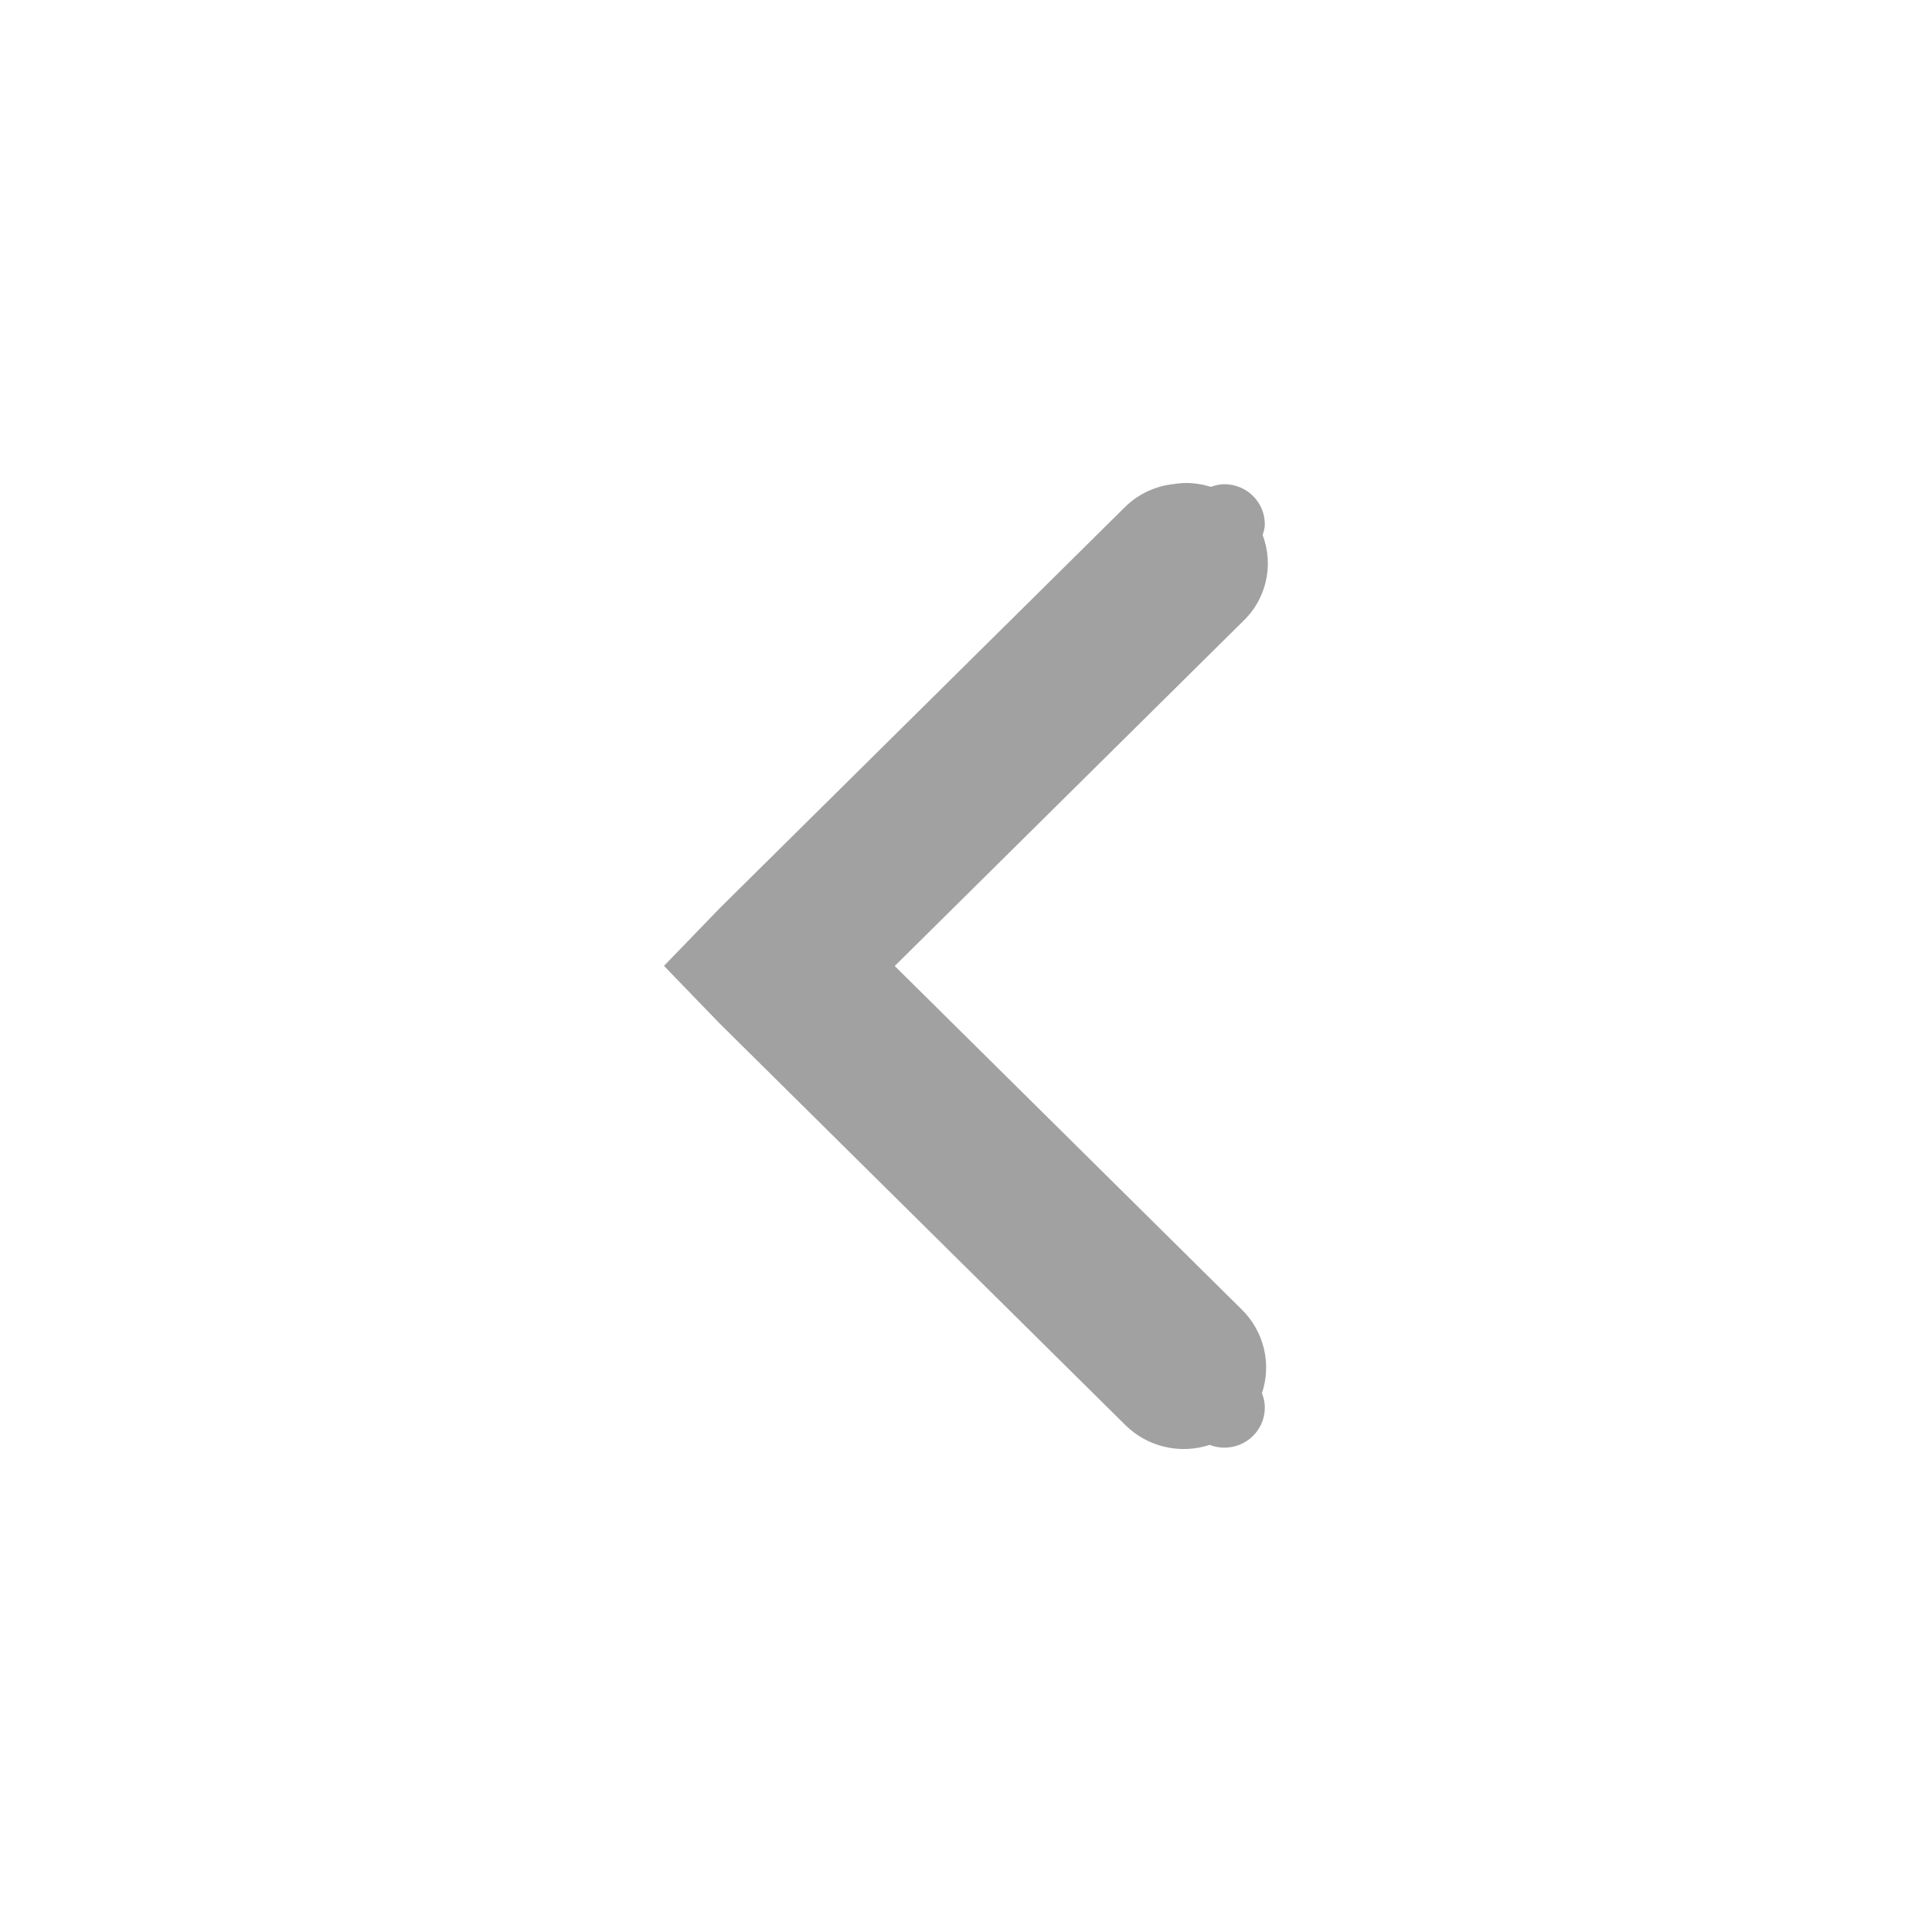
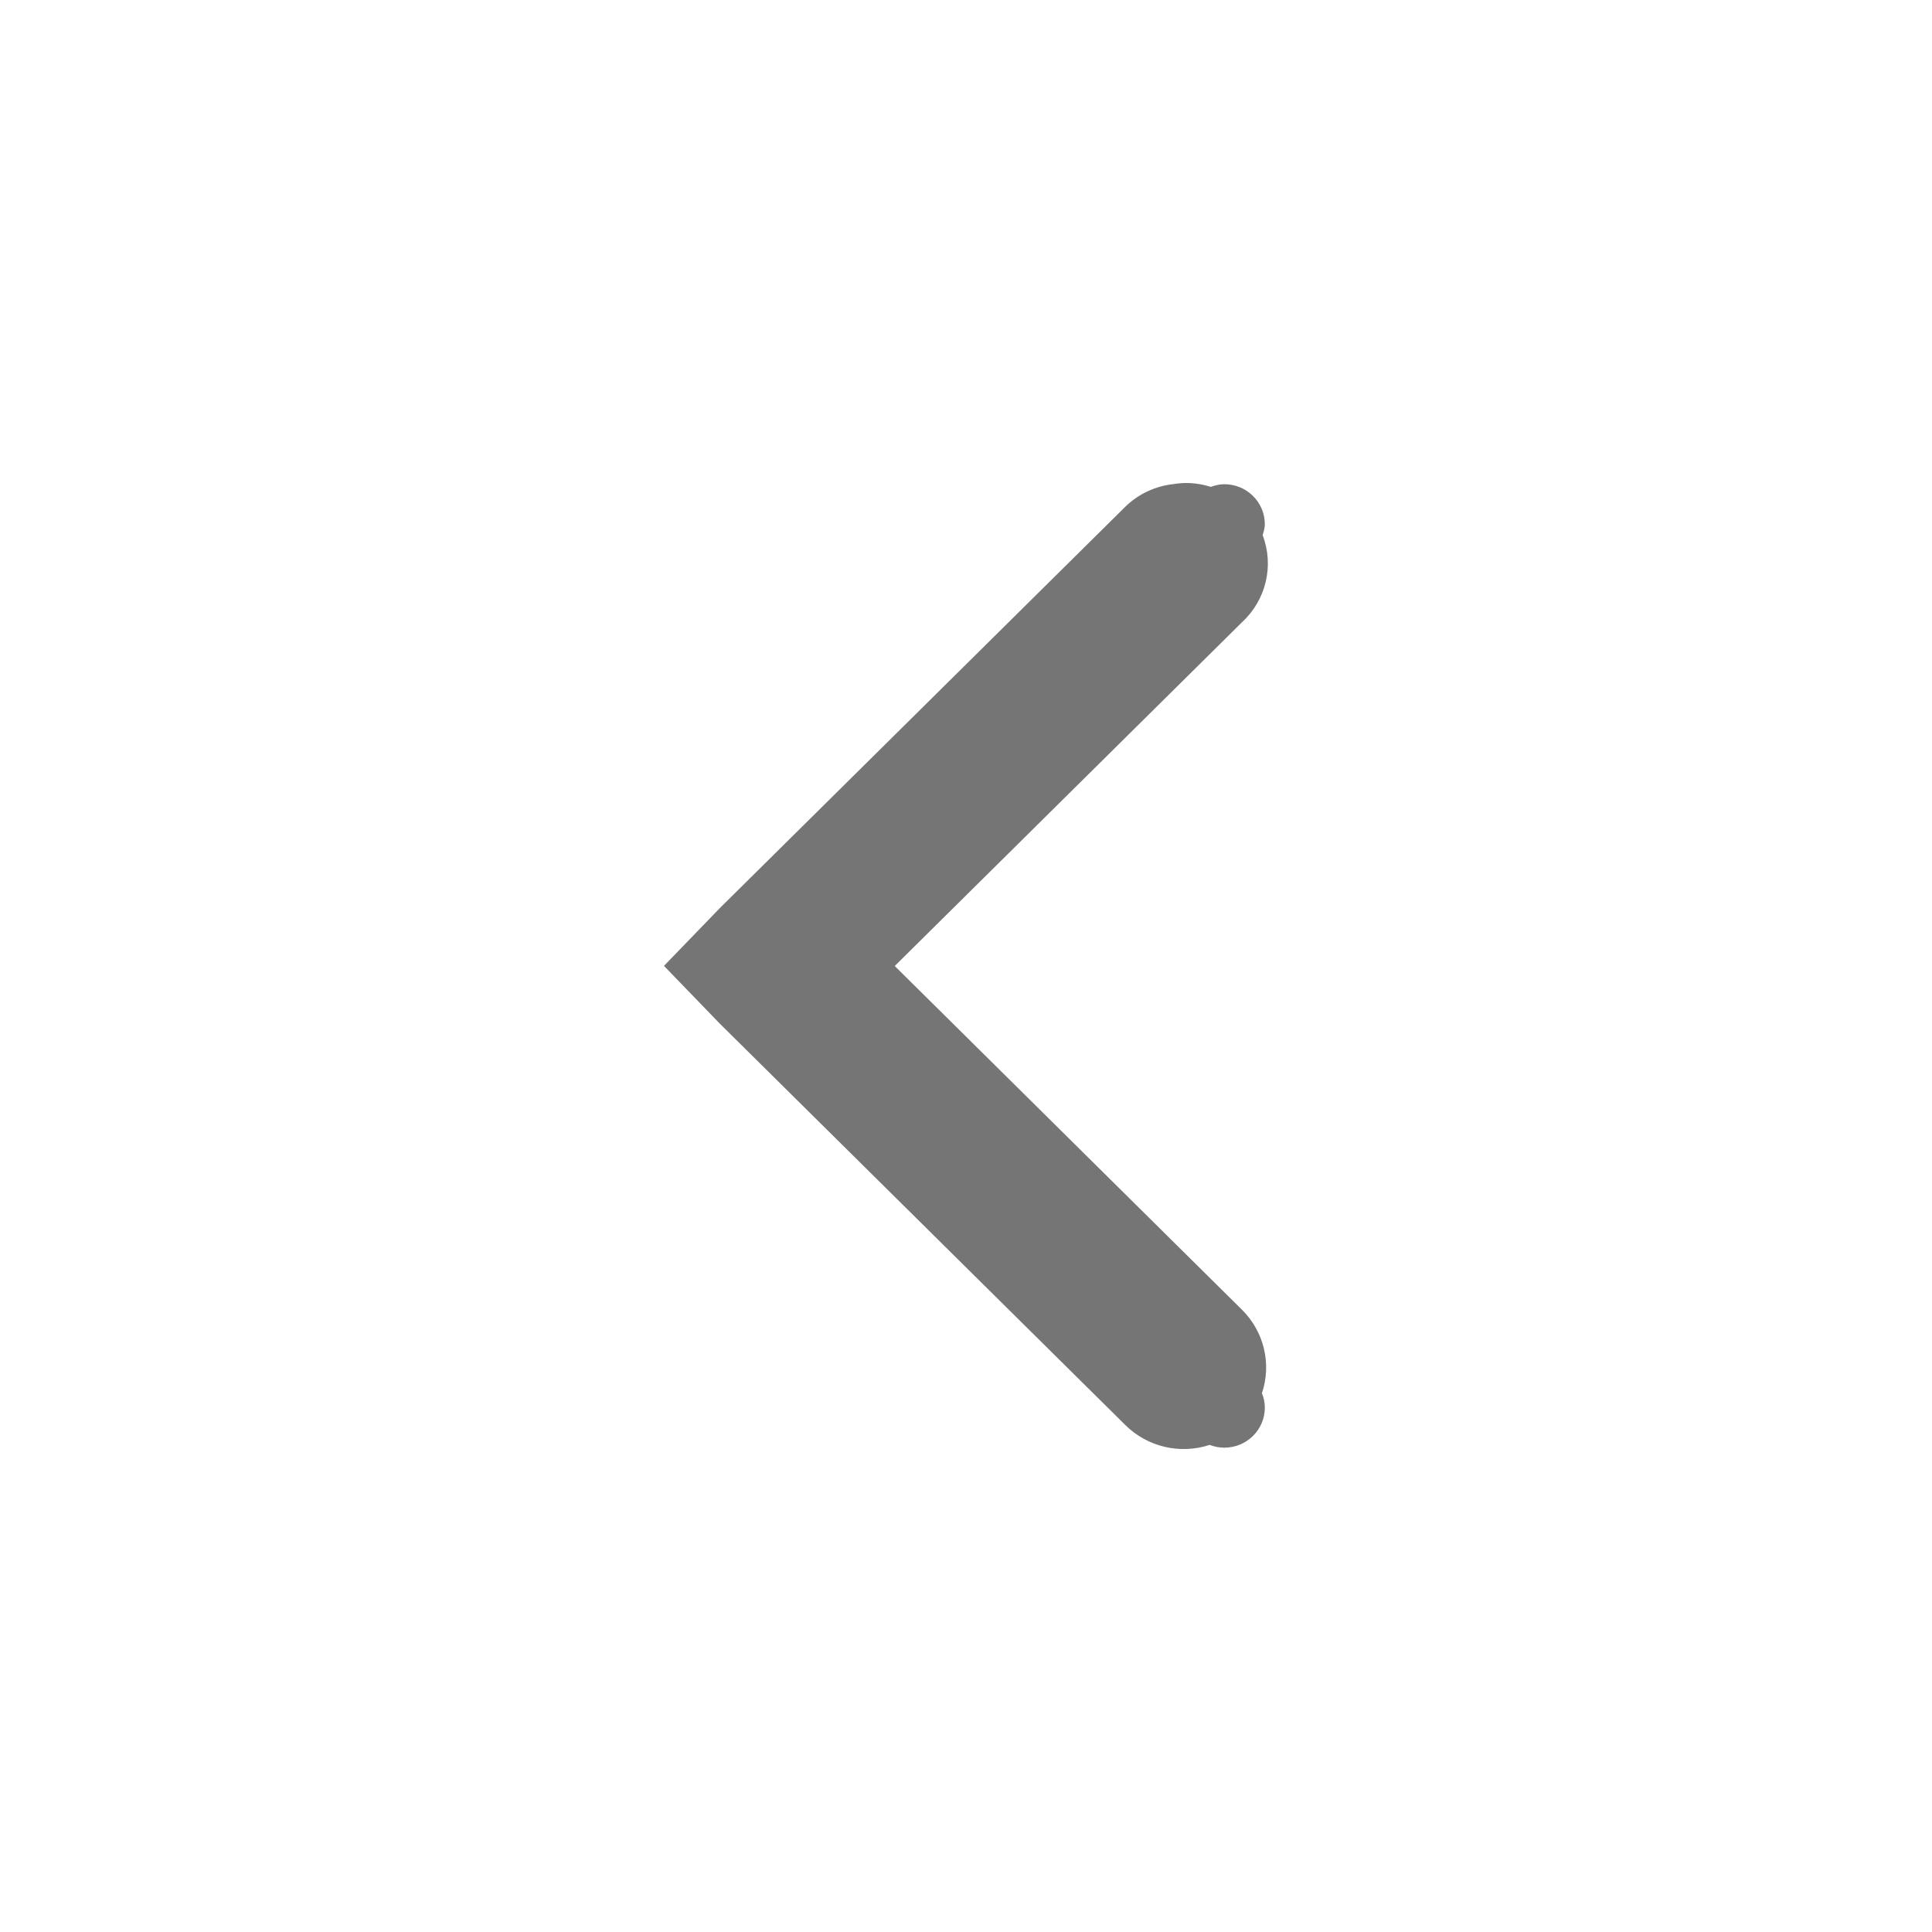
<svg xmlns="http://www.w3.org/2000/svg" height="16" id="svg7384" version="1.1" width="16">
  <defs id="defs7386" />
  <g id="layer9" style="display:inline" transform="translate(-100.0002,-747)" />
  <g id="layer10" transform="translate(-100.0002,-747)" />
  <g id="layer11" transform="translate(-100.0002,-747)" />
  <g id="layer13" transform="translate(-100.0002,-747)" />
  <g id="layer14" transform="translate(-100.0002,-747)" />
  <g id="layer15" style="display:inline" transform="translate(-100.0002,-747)" />
  <g id="g71291" style="display:inline" transform="translate(-100.0002,-747)" />
  <g id="g4953" style="display:inline" transform="translate(-100.0002,-747)" />
  <g id="layer12" style="display:inline" transform="translate(-100.0002,-747)">
-     <path style="color:#000000;font-style:normal;font-variant:normal;font-weight:normal;font-stretch:normal;font-size:medium;line-height:normal;font-family:Sans;-inkscape-font-specification:Sans;text-indent:0;text-align:start;text-decoration:none;text-decoration-line:none;letter-spacing:normal;word-spacing:normal;text-transform:none;direction:ltr;block-progression:tb;writing-mode:lr-tb;baseline-shift:baseline;text-anchor:start;display:inline;overflow:visible;visibility:visible;fill:#a1a1a1;fill-opacity:1;stroke:none;stroke-width:2;marker:none;enable-background:accumulate" d="m 109.823,751 a 0.672,0.665 0 0 0 -0.104,0.009 0.672,0.665 0 0 0 -0.399,0.187 l -3.359,3.325 -0.462,0.478 0.462,0.478 3.359,3.325 a 0.683,0.676 0 0 0 0.698,0.164 c 0.037,0.014 0.078,0.023 0.121,0.023 0.186,0 0.336,-0.148 0.336,-0.332 0,-0.042 -0.009,-0.082 -0.024,-0.119 a 0.683,0.676 0 0 0 -0.165,-0.691 l -2.876,-2.847 2.876,-2.847 a 0.672,0.665 0 0 0 0.171,-0.721 c 0.008,-0.029 0.018,-0.058 0.018,-0.09 0,-0.184 -0.15,-0.332 -0.336,-0.332 -0.04,0 -0.076,0.01 -0.112,0.022 A 0.672,0.665 0 0 0 109.823,751 Z" id="path6040" />
+     <path style="color:#000000;font-style:normal;font-variant:normal;font-weight:normal;font-stretch:normal;font-size:medium;line-height:normal;font-family:Sans;-inkscape-font-specification:Sans;text-indent:0;text-align:start;text-decoration:none;text-decoration-line:none;letter-spacing:normal;word-spacing:normal;text-transform:none;direction:ltr;block-progression:tb;writing-mode:lr-tb;baseline-shift:baseline;text-anchor:start;display:inline;overflow:visible;visibility:visible;fill:#757575;fill-opacity:1;stroke:none;stroke-width:2;marker:none;enable-background:accumulate" d="m 109.823,751 a 0.672,0.665 0 0 0 -0.104,0.009 0.672,0.665 0 0 0 -0.399,0.187 l -3.359,3.325 -0.462,0.478 0.462,0.478 3.359,3.325 a 0.683,0.676 0 0 0 0.698,0.164 c 0.037,0.014 0.078,0.023 0.121,0.023 0.186,0 0.336,-0.148 0.336,-0.332 0,-0.042 -0.009,-0.082 -0.024,-0.119 a 0.683,0.676 0 0 0 -0.165,-0.691 l -2.876,-2.847 2.876,-2.847 a 0.672,0.665 0 0 0 0.171,-0.721 c 0.008,-0.029 0.018,-0.058 0.018,-0.09 0,-0.184 -0.15,-0.332 -0.336,-0.332 -0.04,0 -0.076,0.01 -0.112,0.022 A 0.672,0.665 0 0 0 109.823,751 Z" id="path6040" />
  </g>
</svg>
